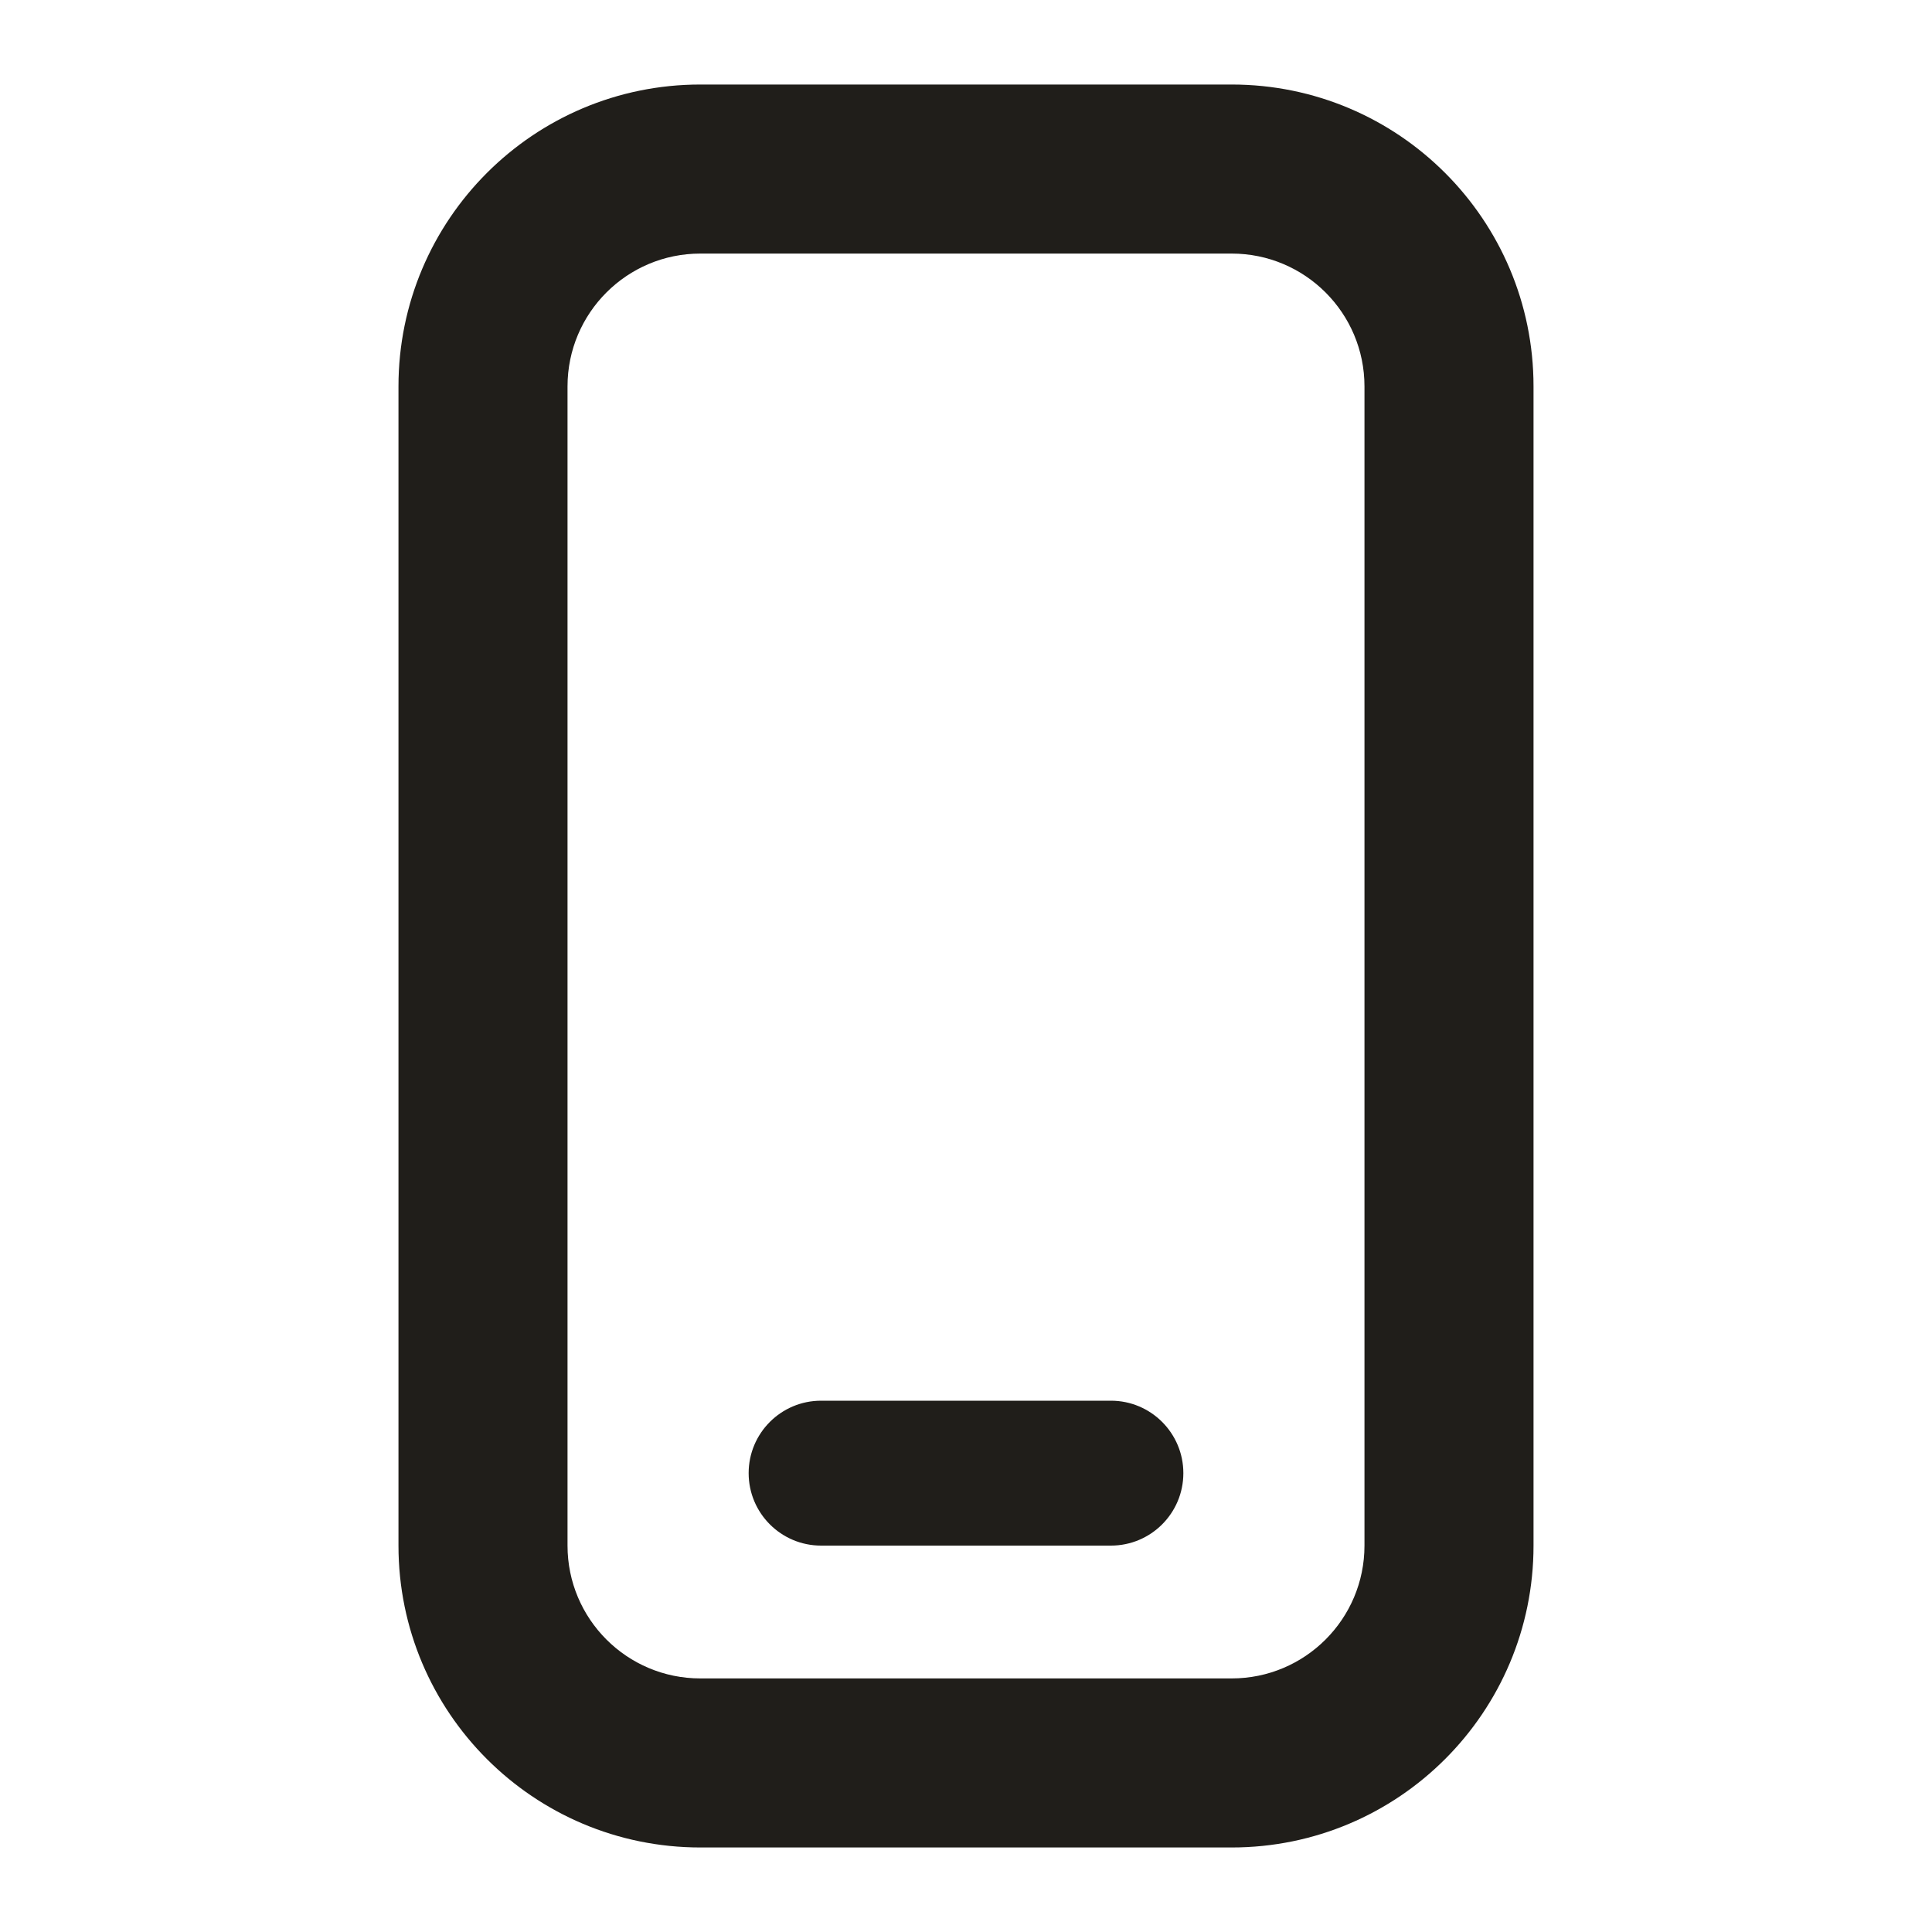
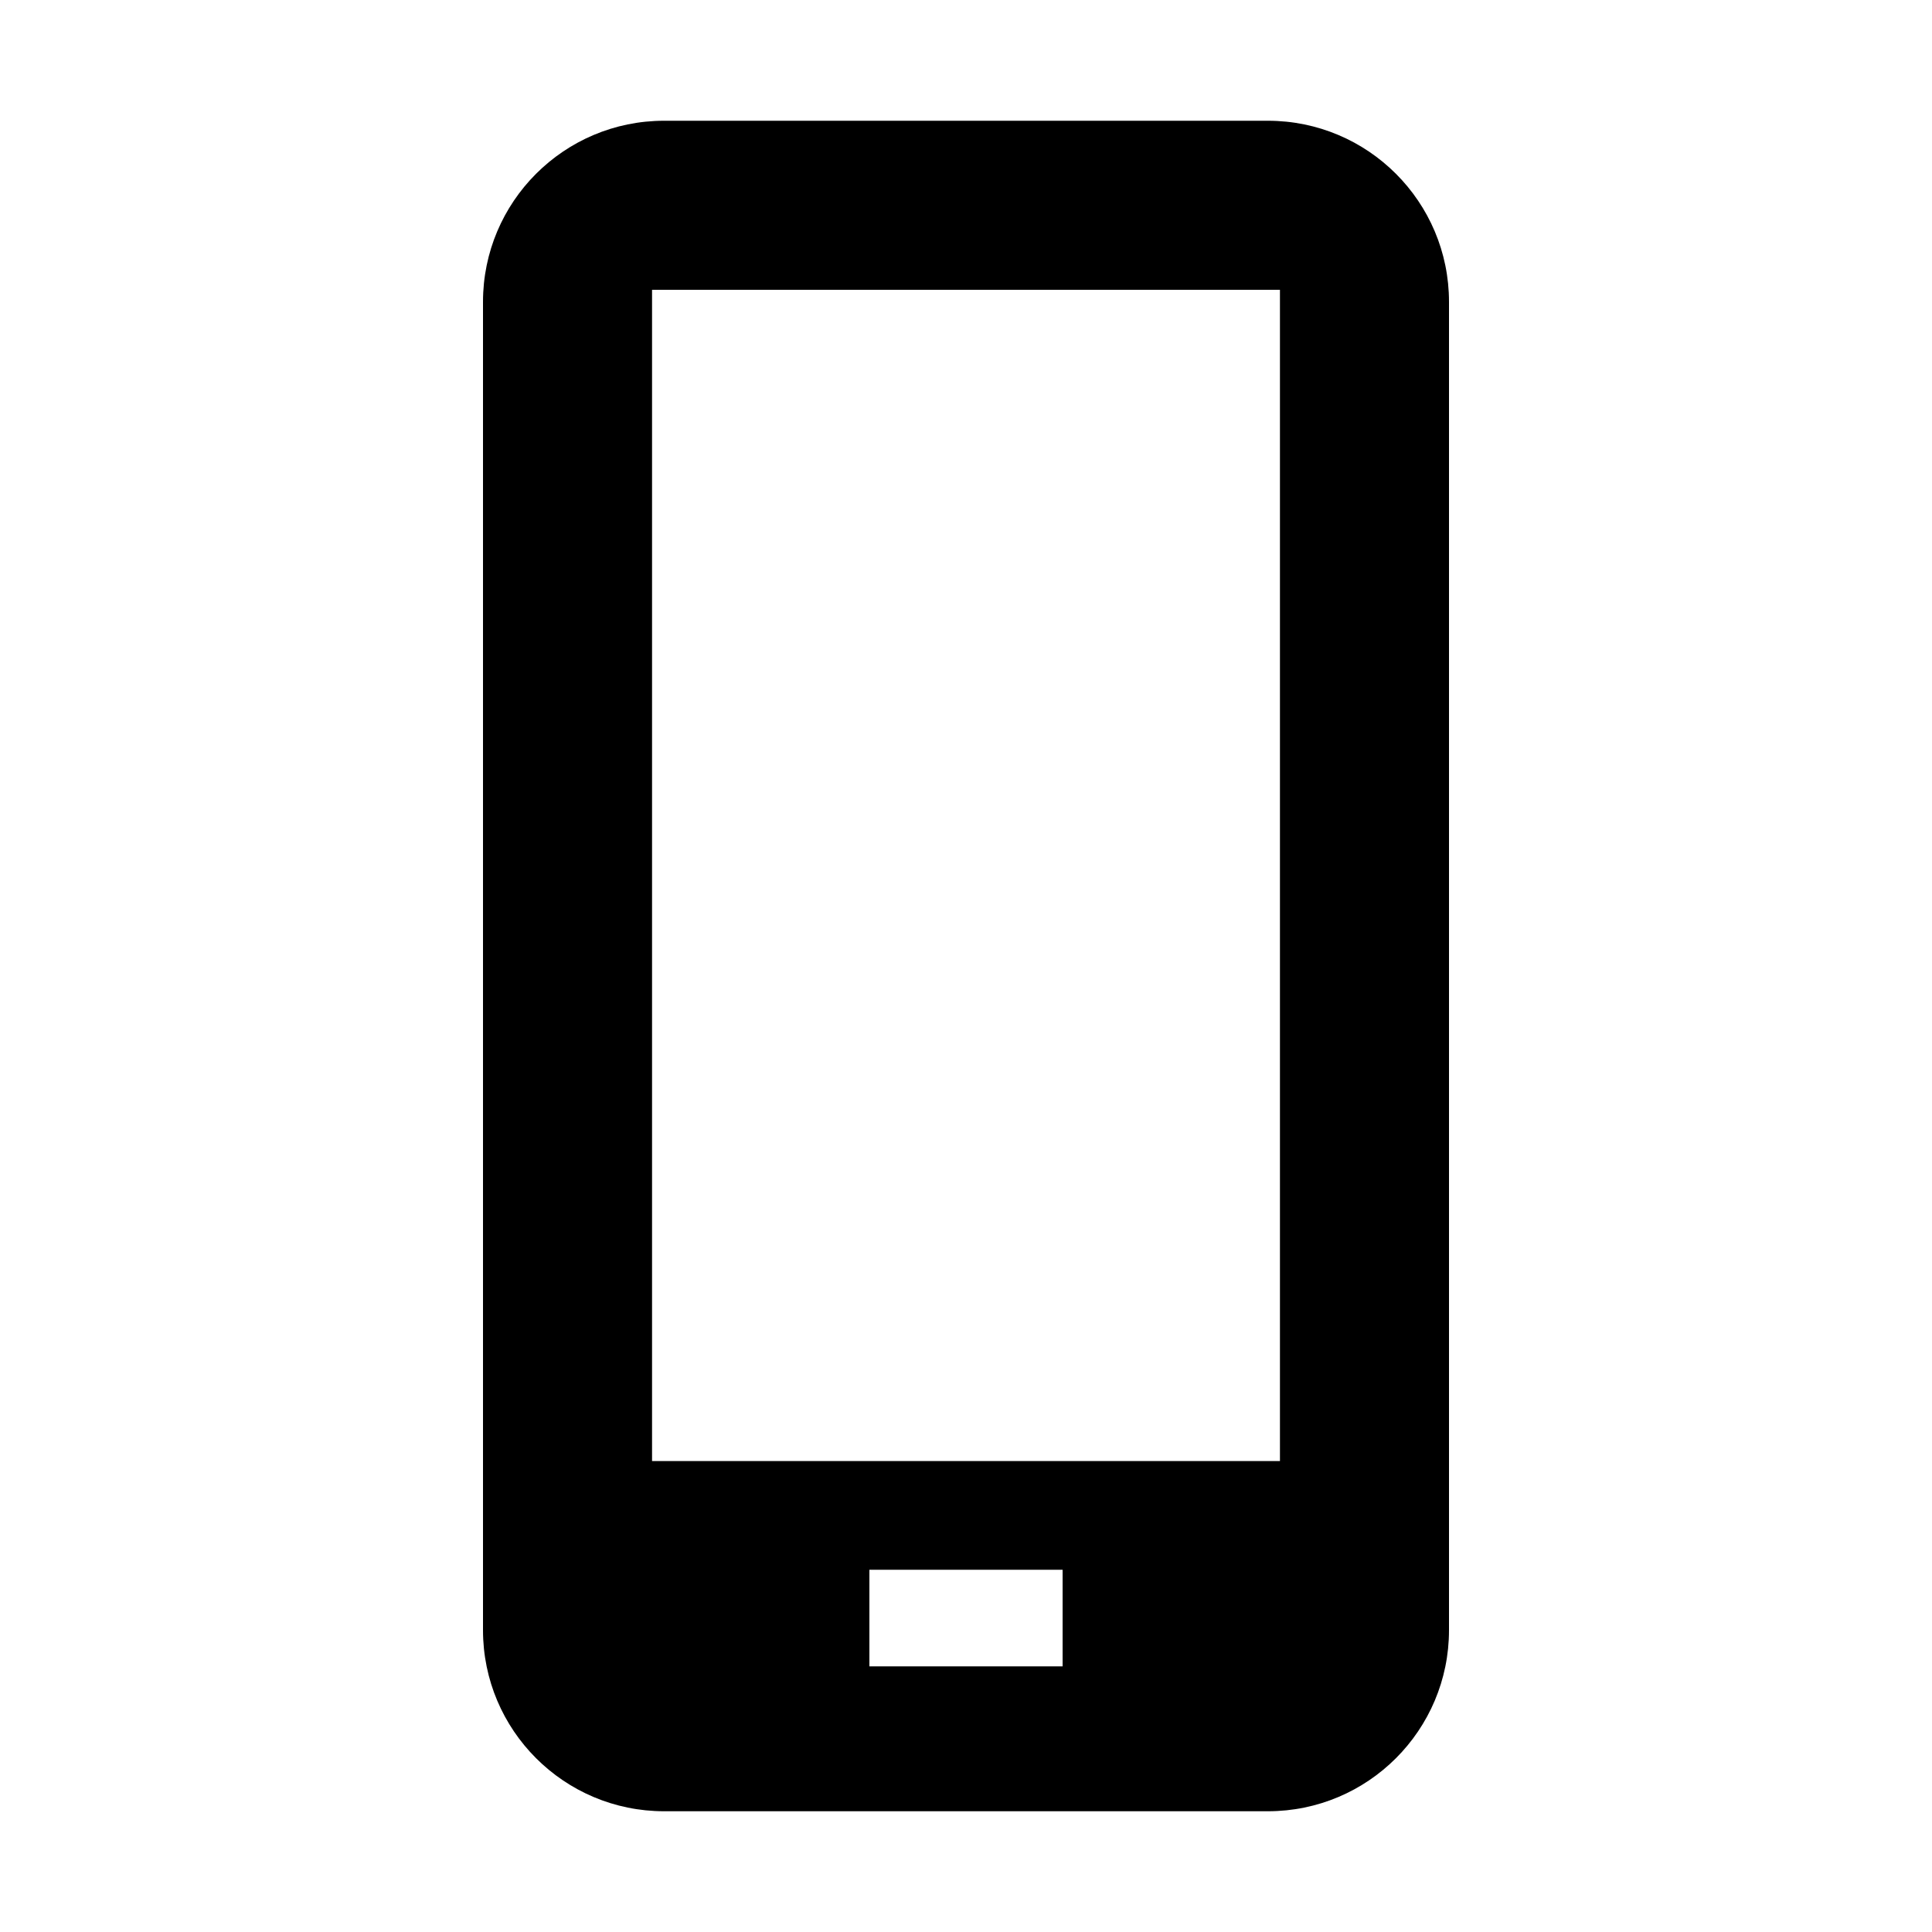
<svg xmlns="http://www.w3.org/2000/svg" width="16" height="16" viewBox="0 0 16 16">
-   <path d="M5.8 0.7H10.2A2.5 2.5 0 0 1 12.7 3.2V12.8A2.5 2.5 0 0 1 10.2 15.3H5.8A2.5 2.5 0 0 1 3.3 12.8V3.2A2.5 2.5 0 0 1 5.8 0.7ZM5.8 2.1A1.1 1.1 0 0 0 4.7 3.2V12.8A1.1 1.1 0 0 0 5.8 13.9H10.2A1.1 1.1 0 0 0 11.3 12.8V3.2A1.1 1.1 0 0 0 10.2 2.1ZM6.8 11.6 L9.2 11.6 L9.2 12.8 L6.8 12.8ZM7.4 12.2A0.6 0.6 0 1 1 6.2 12.2A0.6 0.6 0 1 1 7.4 12.2ZM9.8 12.2A0.6 0.6 0 1 1 8.6 12.2A0.6 0.6 0 1 1 9.8 12.2Z" fill="#201E1A" />
+   <path fill-rule="evenodd" d="M5.500 1h5A1.500 1.500 0 0 1 12 2.500v11a1.500 1.500 0 0 1-1.500 1.500h-5A1.500 1.500 0 0 1 4 13.500v-11A1.500 1.500 0 0 1 5.500 1ZM5.400 2.400v9.700h5.200V2.400ZM7.200 13h1.600v.8H7.200Z" />
</svg>
